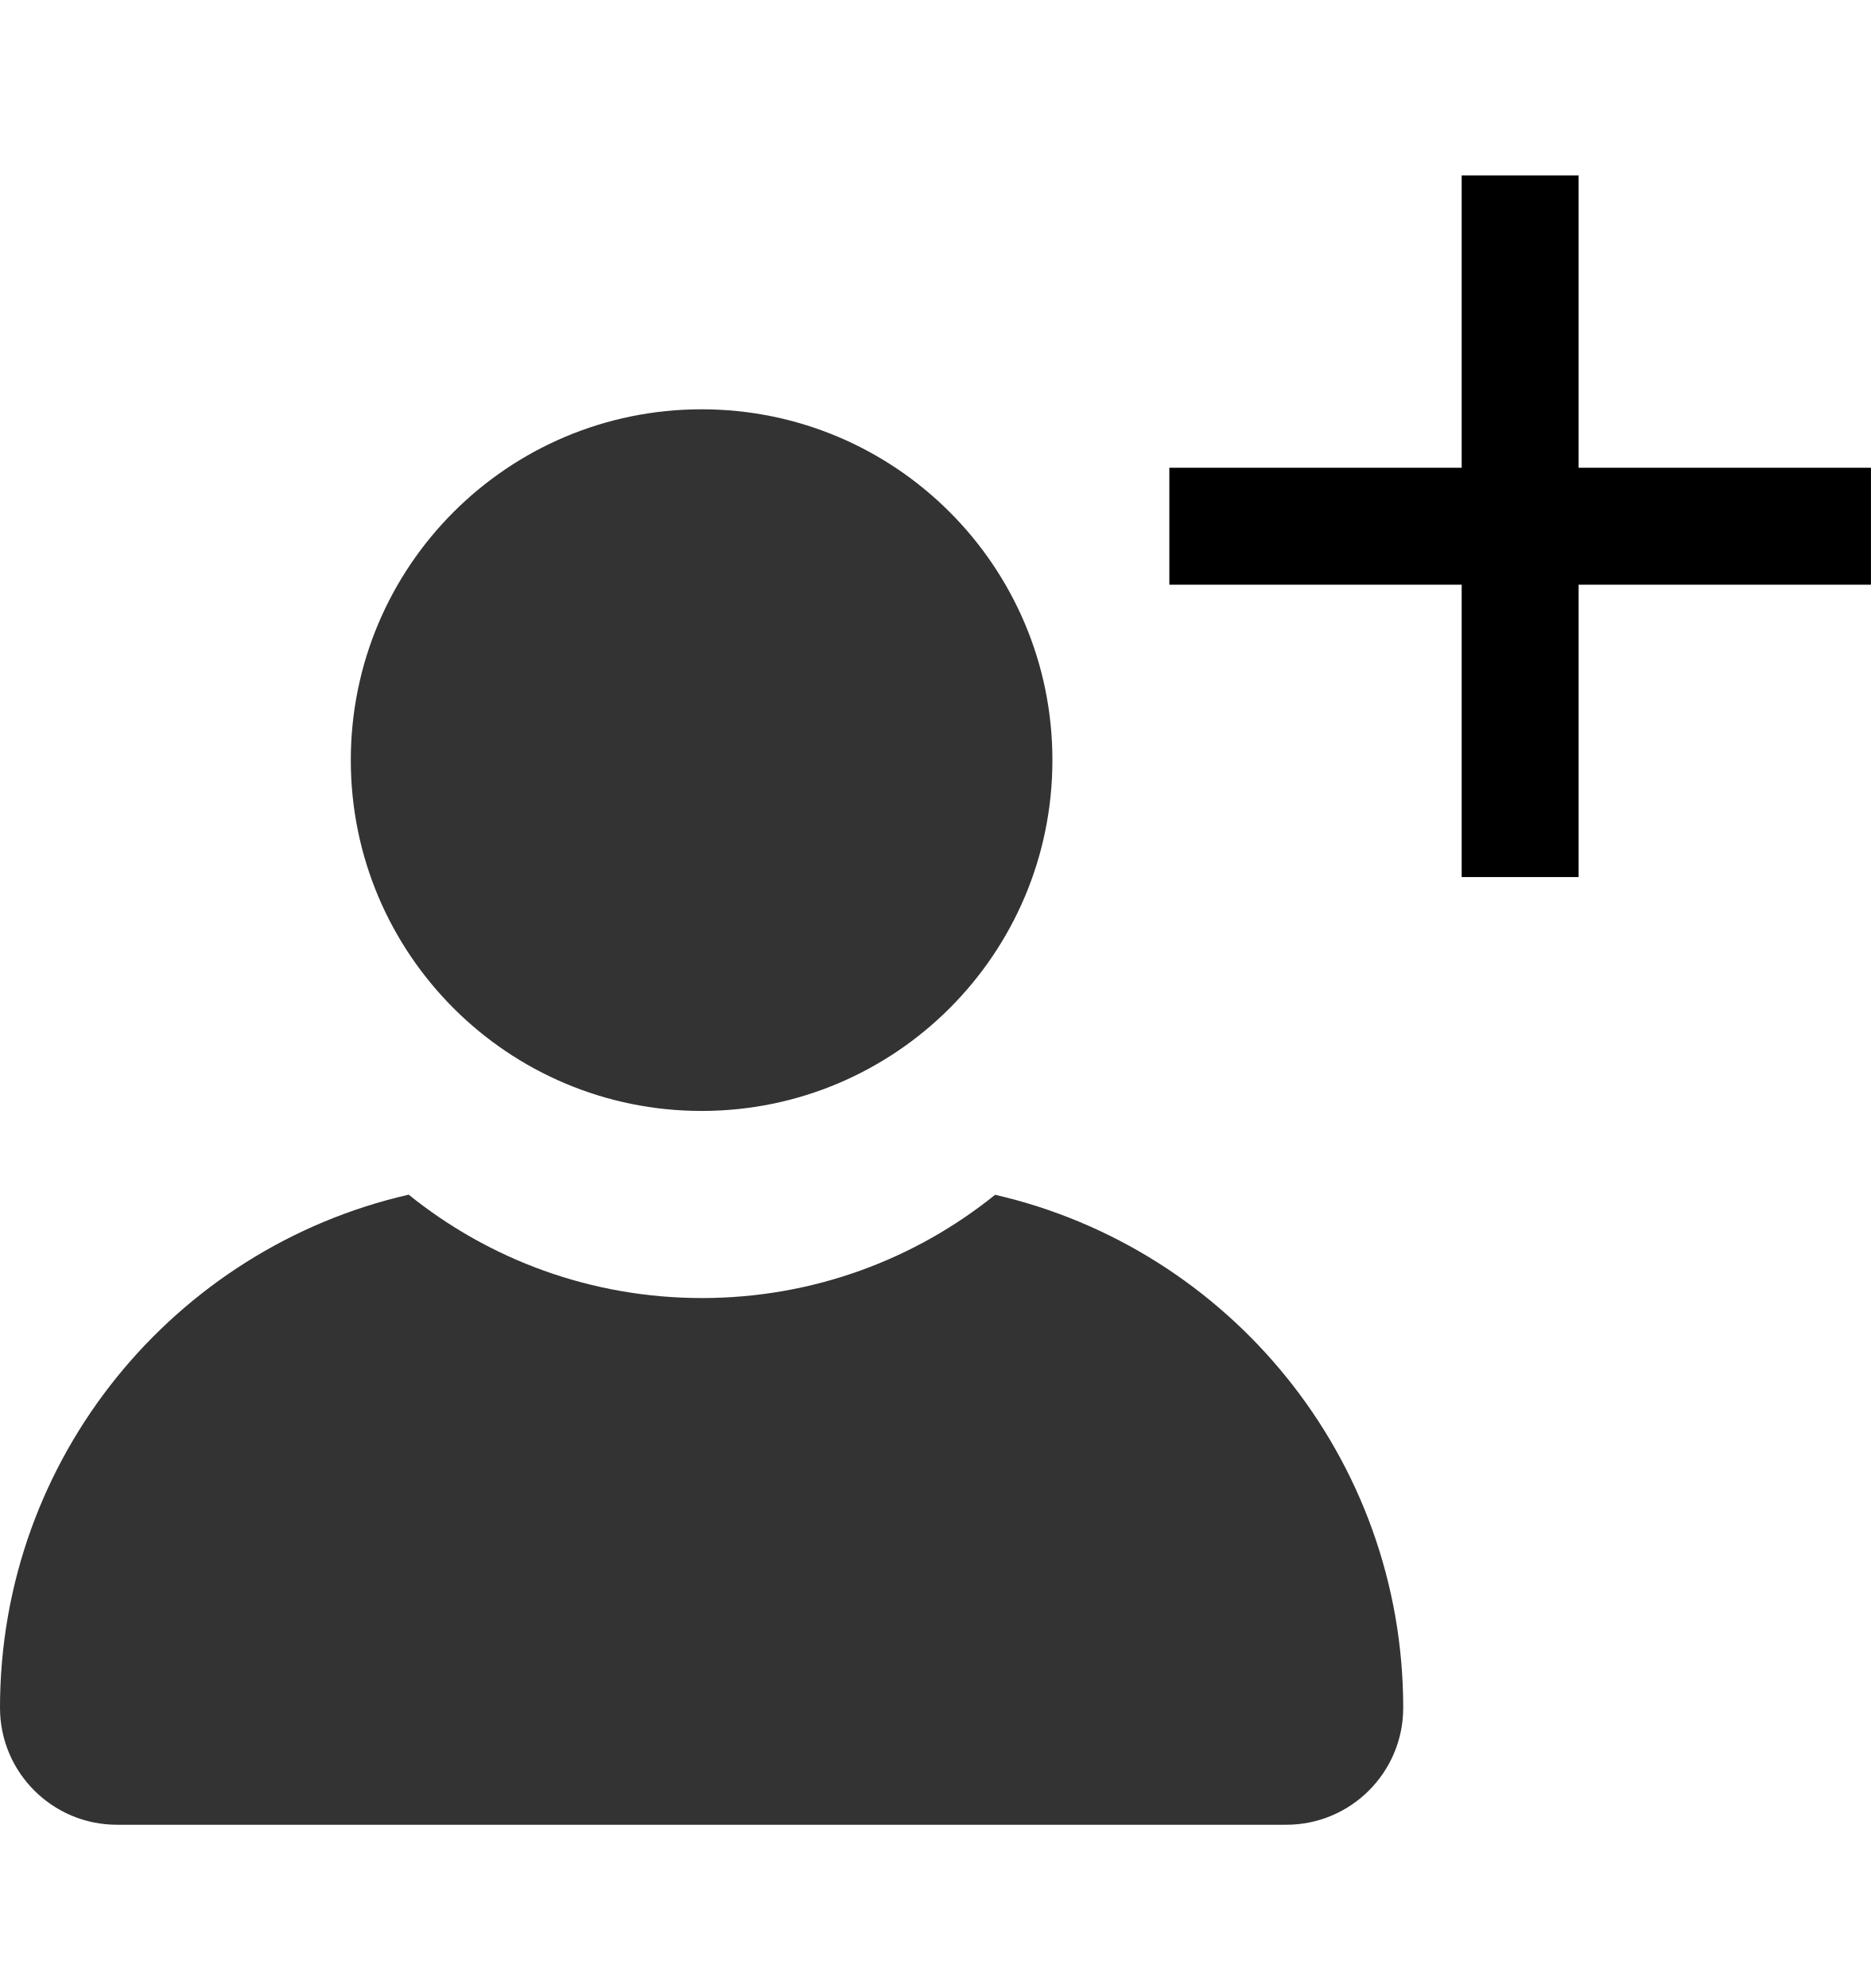
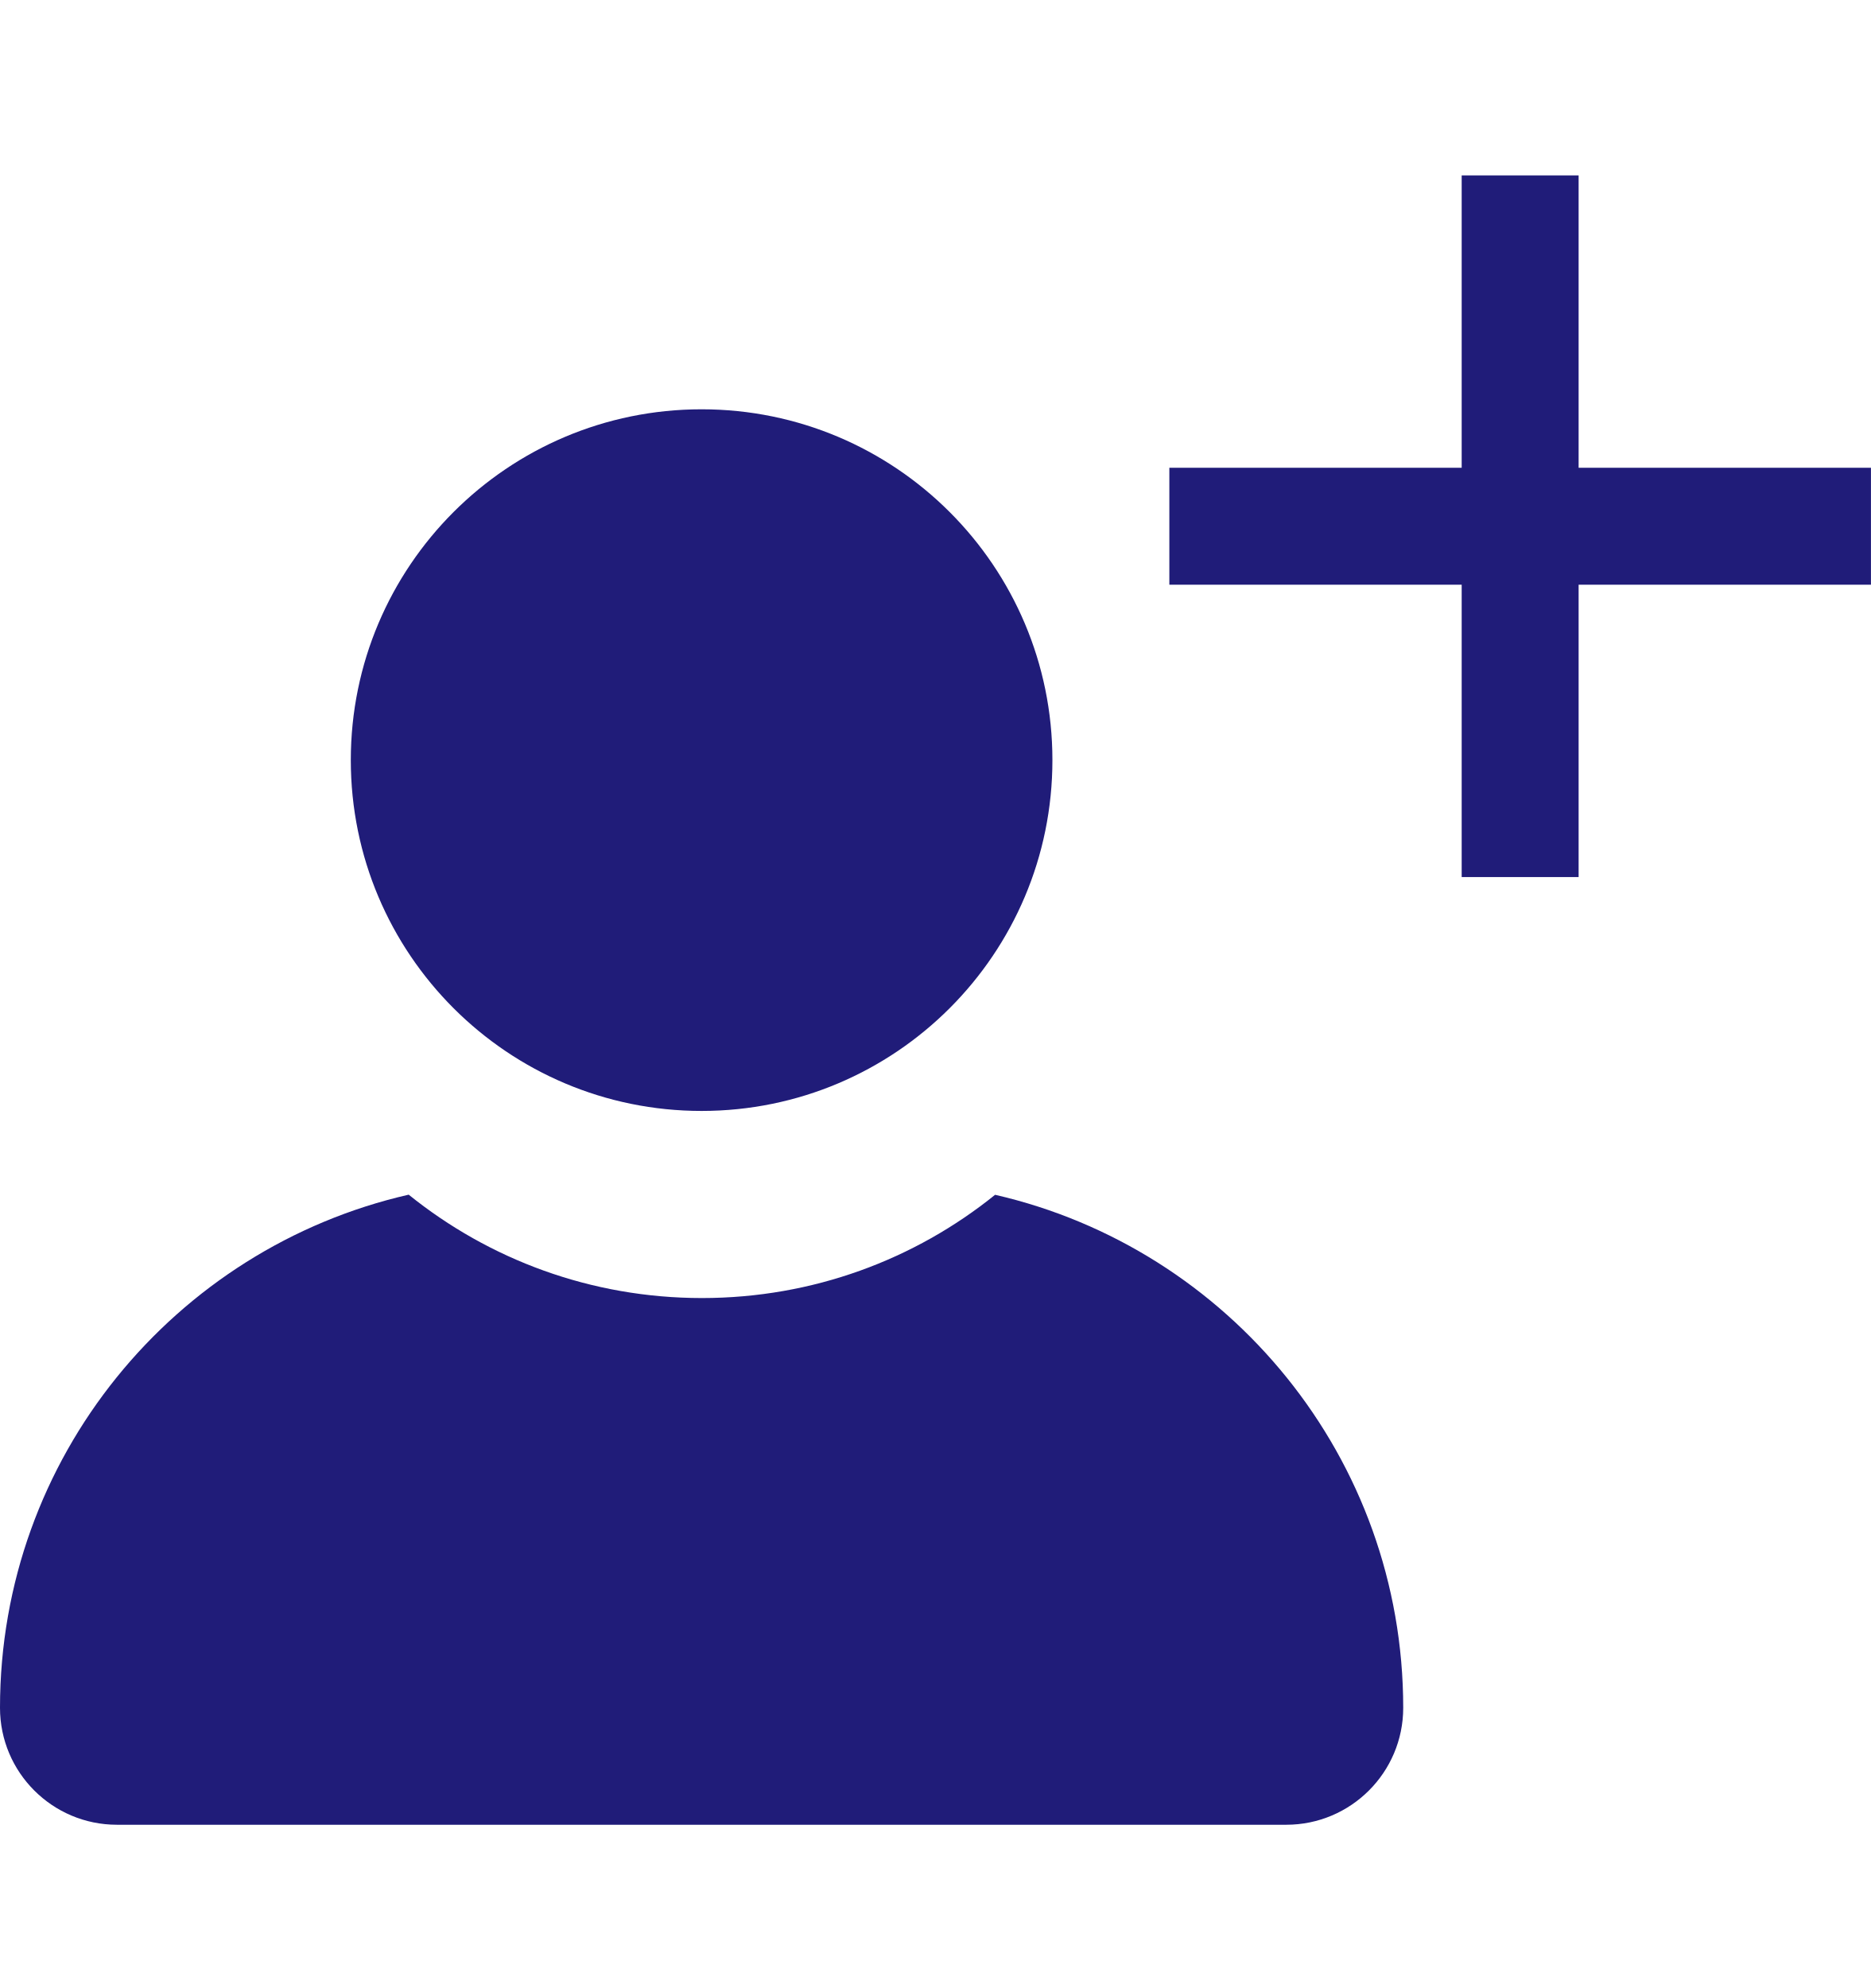
<svg xmlns="http://www.w3.org/2000/svg" width="16" height="17" viewBox="0 0 16 17" fill="none">
-   <path fill-rule="evenodd" clip-rule="evenodd" d="M6 9.5C7.657 9.5 9 8.157 9 6.5C9 4.843 7.657 3.5 6 3.5C4.343 3.5 3 4.843 3 6.5C3 8.157 4.343 9.5 6 9.5ZM0 14.604C0 12.464 1.494 10.673 3.495 10.216C4.181 10.769 5.053 11.1 6.003 11.1C6.952 11.1 7.824 10.77 8.51 10.217C10.509 10.676 12 12.466 12 14.604C12 15.156 11.552 15.604 11 15.604H1C0.448 15.604 0 15.156 0 14.604Z" fill="#333333" />
-   <path fill-rule="evenodd" clip-rule="evenodd" d="M12.5 5V7.5H13.5V5H16V4H13.5V1.5H12.5V4H10V5H12.5Z" fill="black" />
+   <path fill-rule="evenodd" clip-rule="evenodd" d="M6 9.5C7.657 9.5 9 8.157 9 6.5C9 4.843 7.657 3.5 6 3.5C4.343 3.5 3 4.843 3 6.5C3 8.157 4.343 9.5 6 9.5ZM0 14.604C0 12.464 1.494 10.673 3.495 10.216C4.181 10.769 5.053 11.1 6.003 11.1C6.952 11.1 7.824 10.77 8.51 10.217C10.509 10.676 12 12.466 12 14.604C12 15.156 11.552 15.604 11 15.604H1C0.448 15.604 0 15.156 0 14.604Z" fill="#201C79" />
+   <path fill-rule="evenodd" clip-rule="evenodd" d="M12.5 5V7.5H13.5V5H16V4H13.5V1.5H12.5V4H10V5H12.5Z" fill="#201C79" />
</svg>
